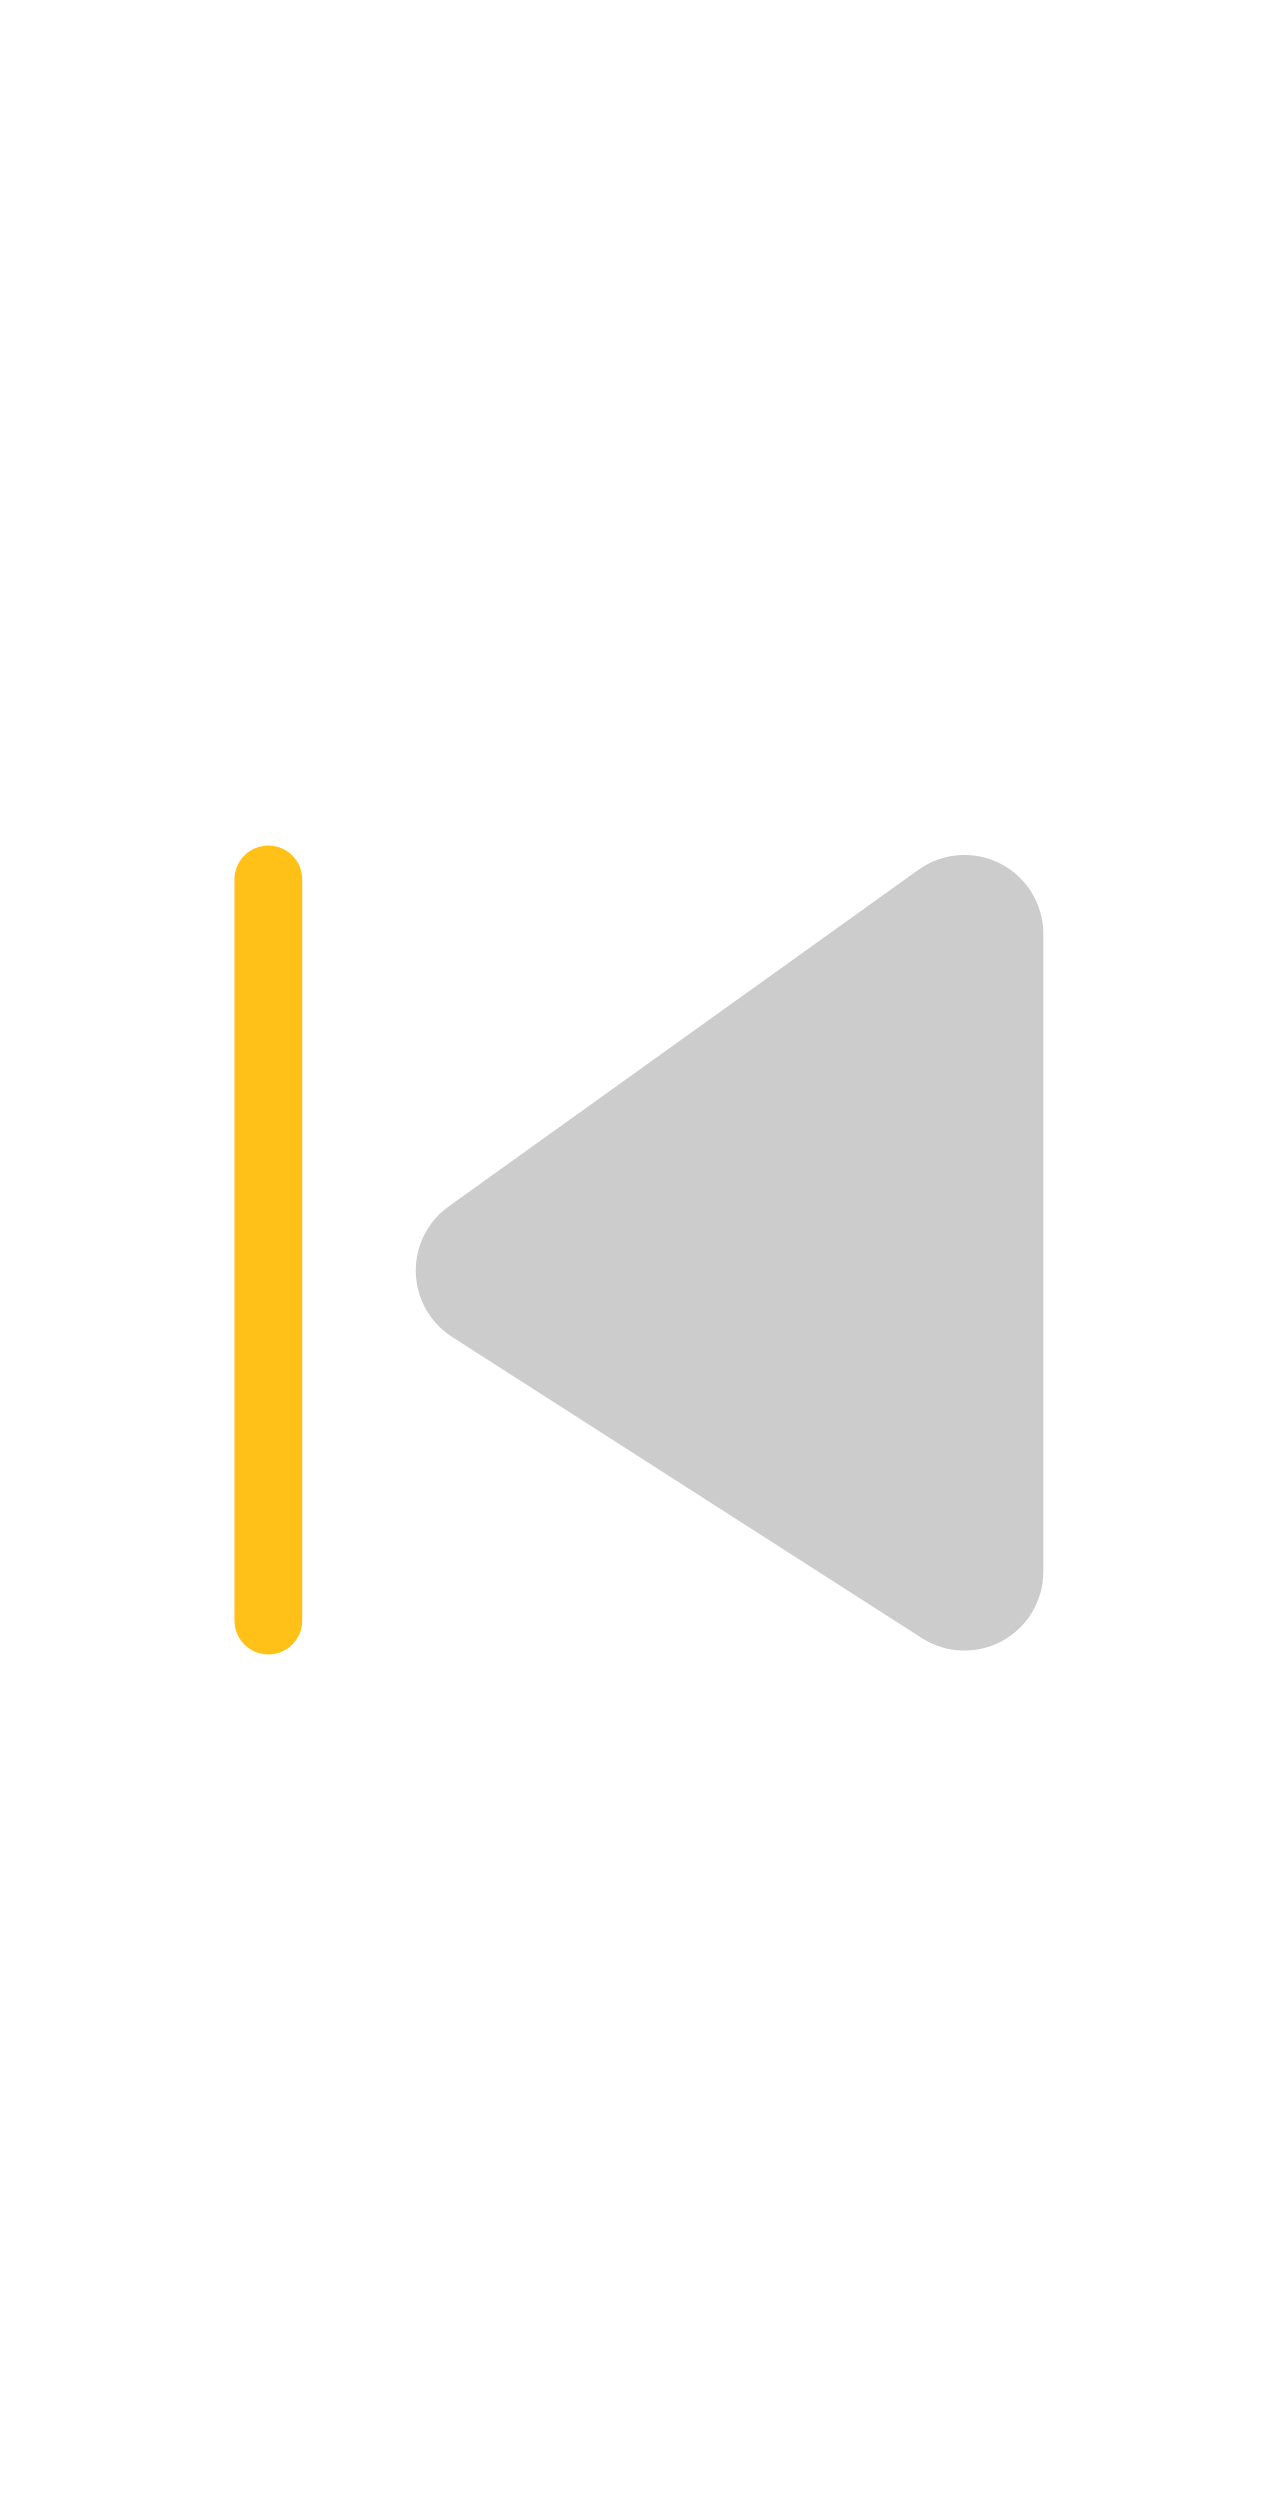
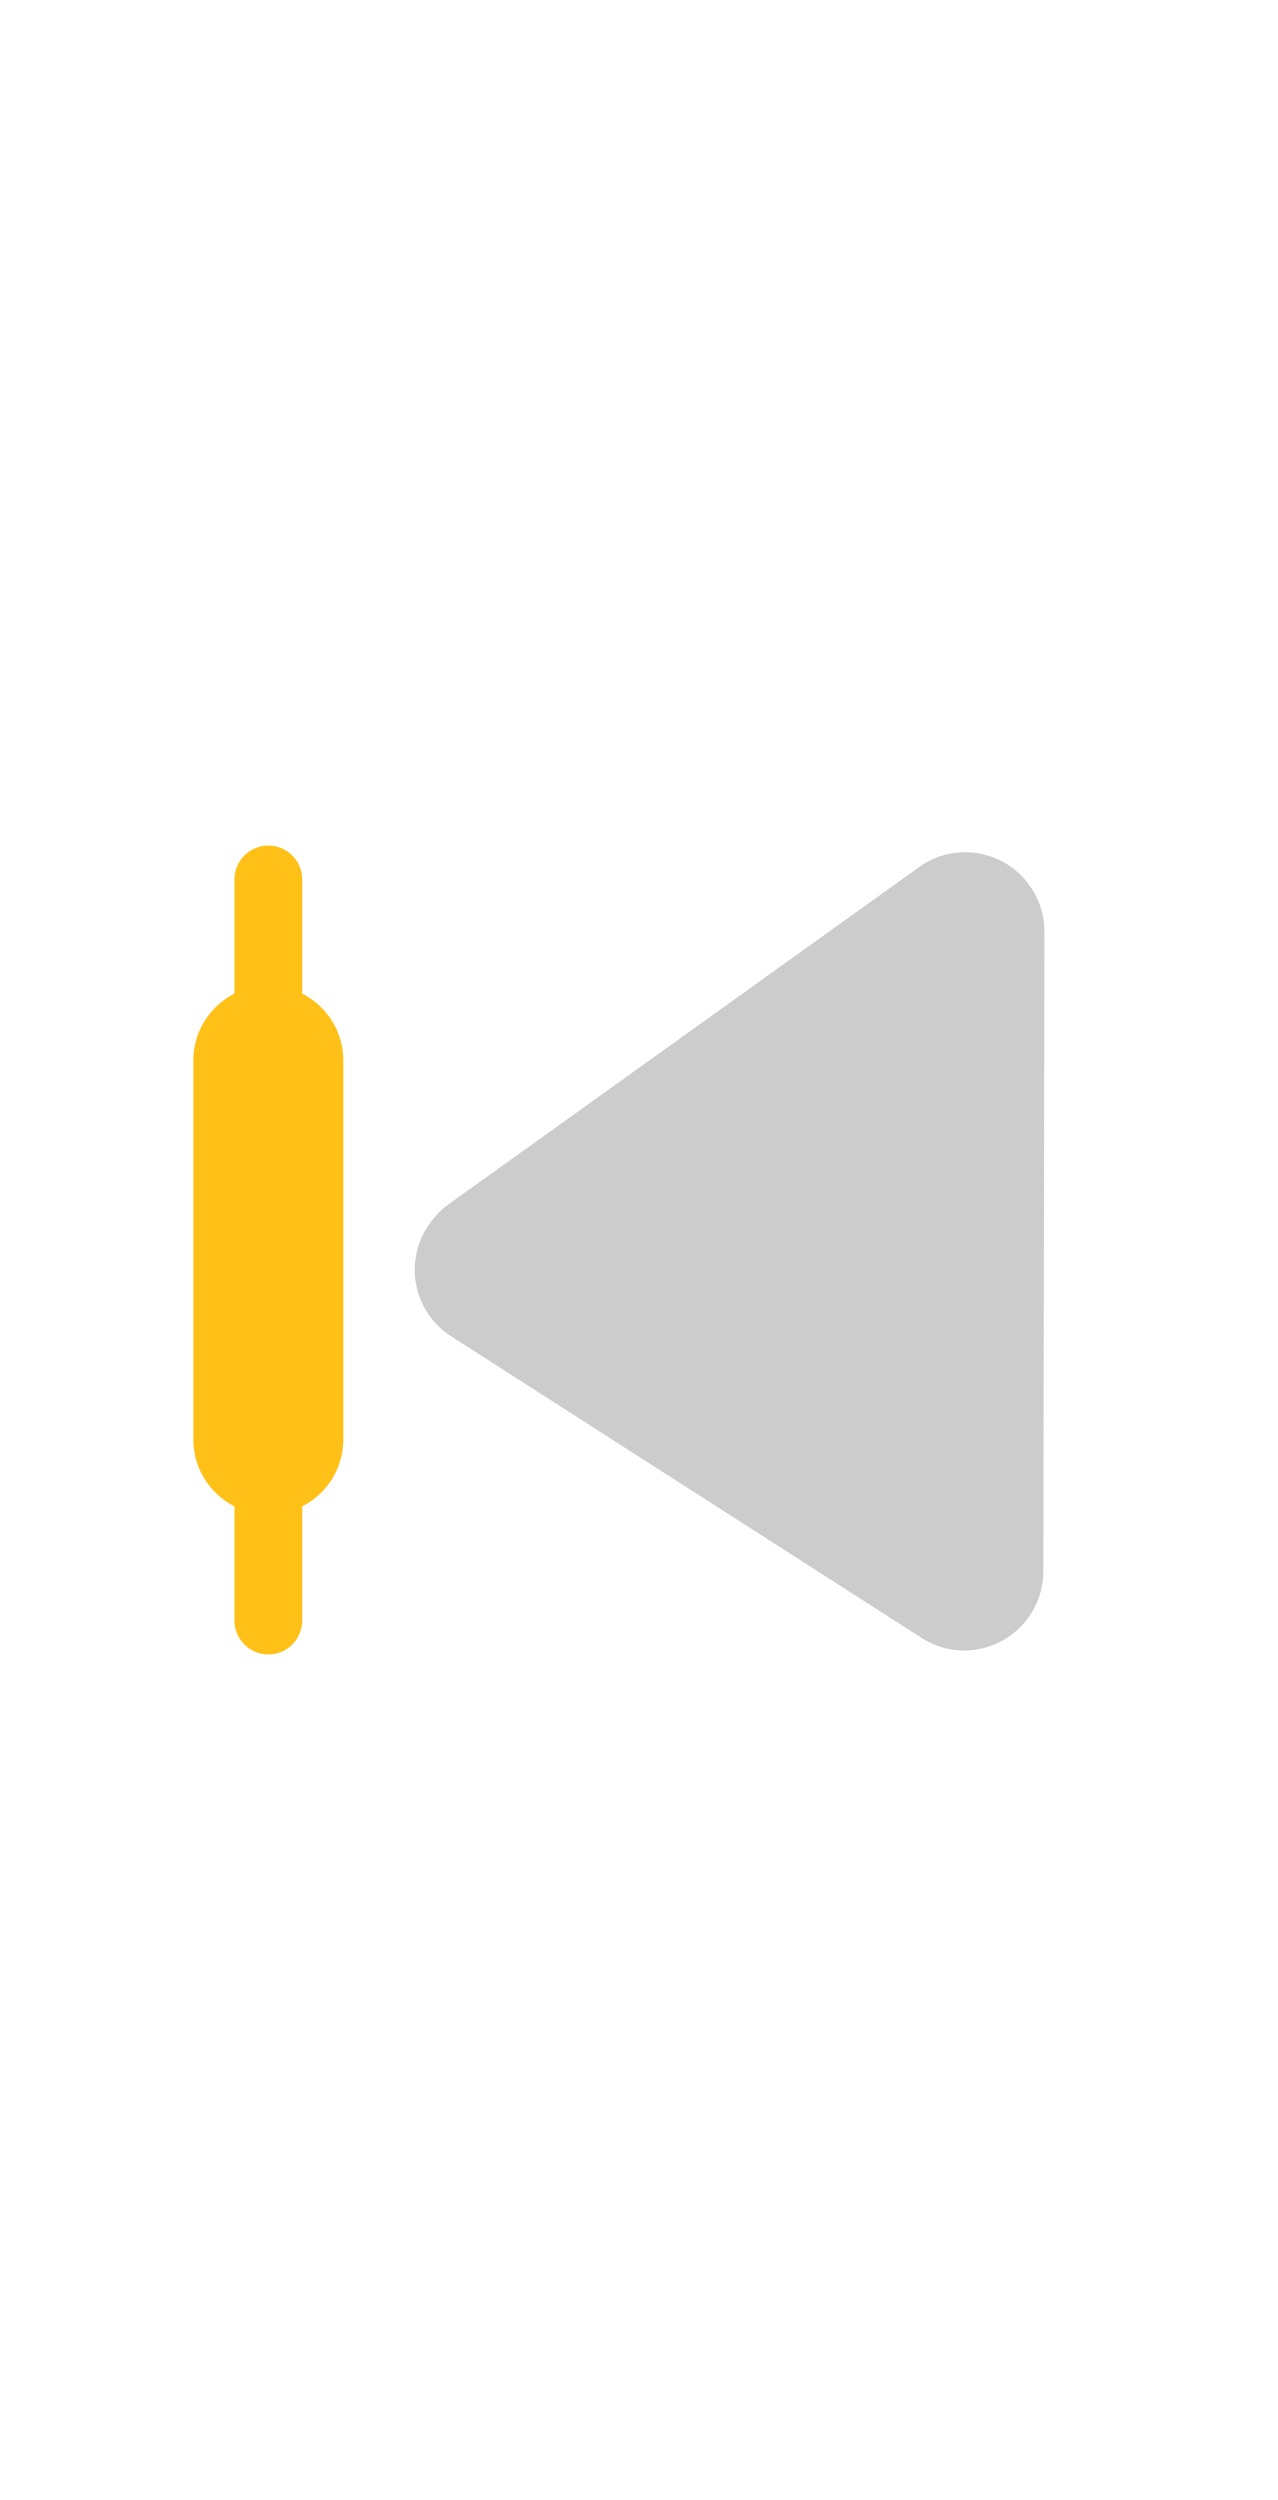
<svg xmlns="http://www.w3.org/2000/svg" width="23" height="45" viewBox="0 0 23 45">
-   <rect width="23" height="45" transform="translate(23 45) rotate(-180)" style="fill:none" />
-   <path d="M18.78,28.3a1.42,1.42,0,0,1-2.18,1.19L8.13,24.06a1.42,1.42,0,0,1-.06-2.34l8.47-6.07a1.42,1.42,0,0,1,2.24,1.15Z" style="fill:#ccc" />
-   <path d="M4.22,29.17a.61.61,0,0,0,1.22,0V15.83a.61.61,0,0,0-1.22,0Z" style="fill:#ffc017" />
+   <rect width="23" height="45" style="fill:none" />
+   <path d="M18.78,28.3a1.43,1.43,0,0,1-1.43,1.41,1.4,1.4,0,0,1-.75-.22L8.13,24.06a1.42,1.42,0,0,1-.42-2,1.45,1.45,0,0,1,.36-.38l8.47-6.07a1.42,1.42,0,0,1,2,.34,1.39,1.39,0,0,1,.26.81Z" style="fill:#ccc" />
+   <path d="M4.22,29.17a.61.61,0,0,0,1.22,0V15.83a.61.61,0,0,0-1.22,0h0Z" style="fill:#ffc017" />
+   <path d="M3.48,25.91a1.35,1.35,0,1,0,2.7,0V19.09a1.35,1.35,0,1,0-2.7,0h0Z" style="fill:#ffc017" />
</svg>
